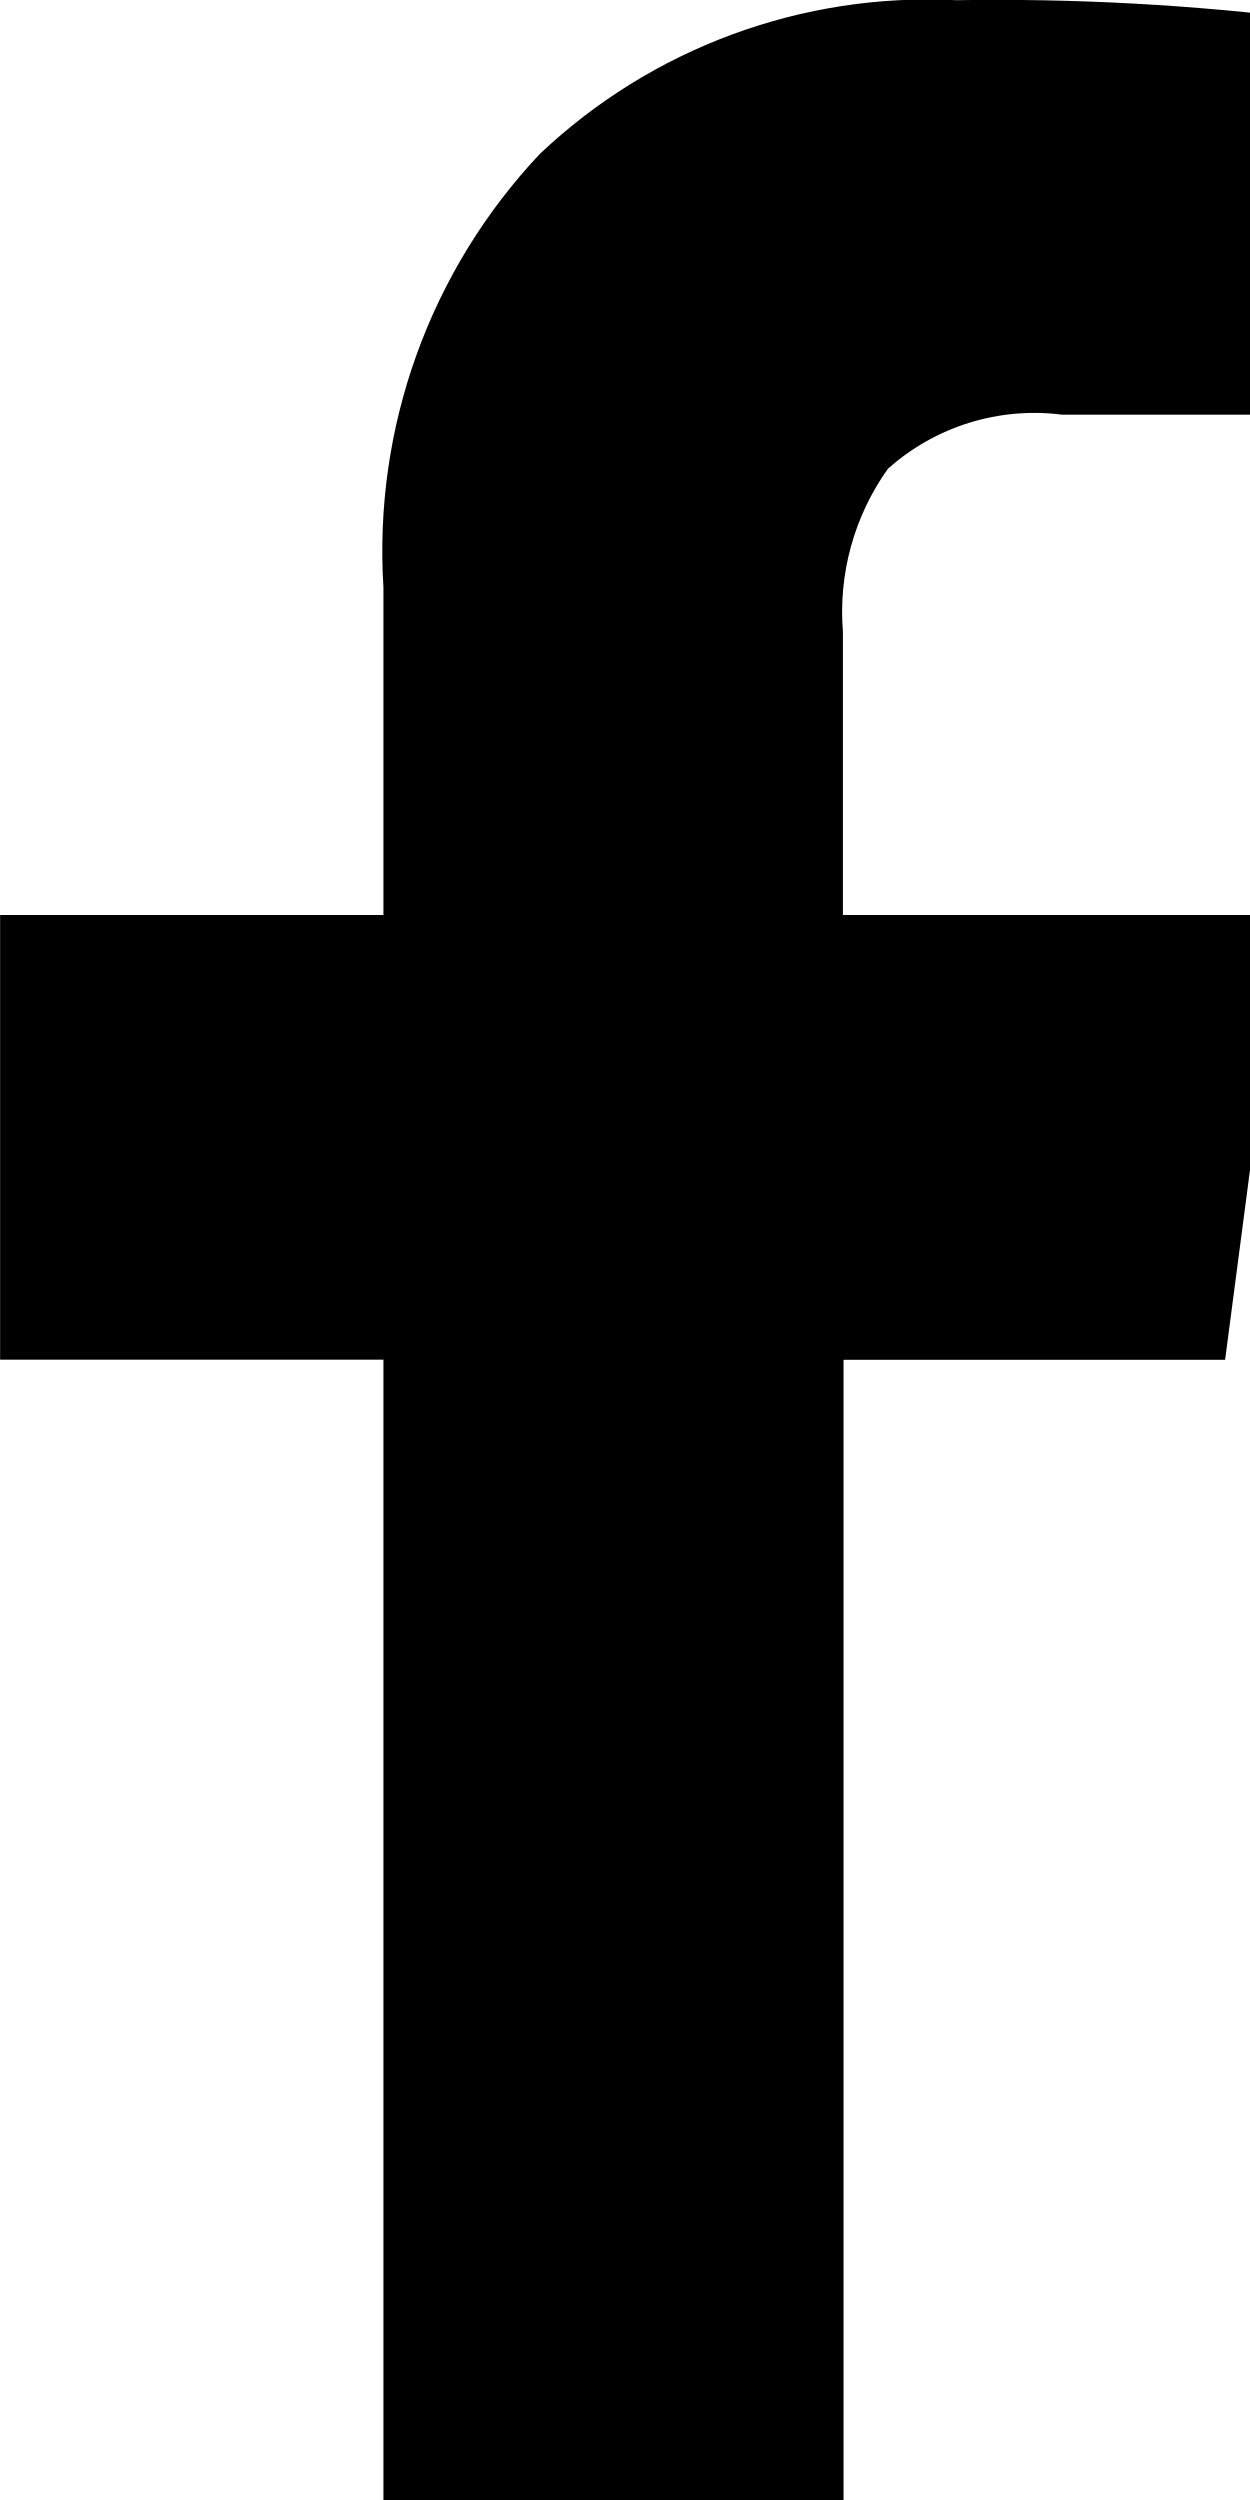
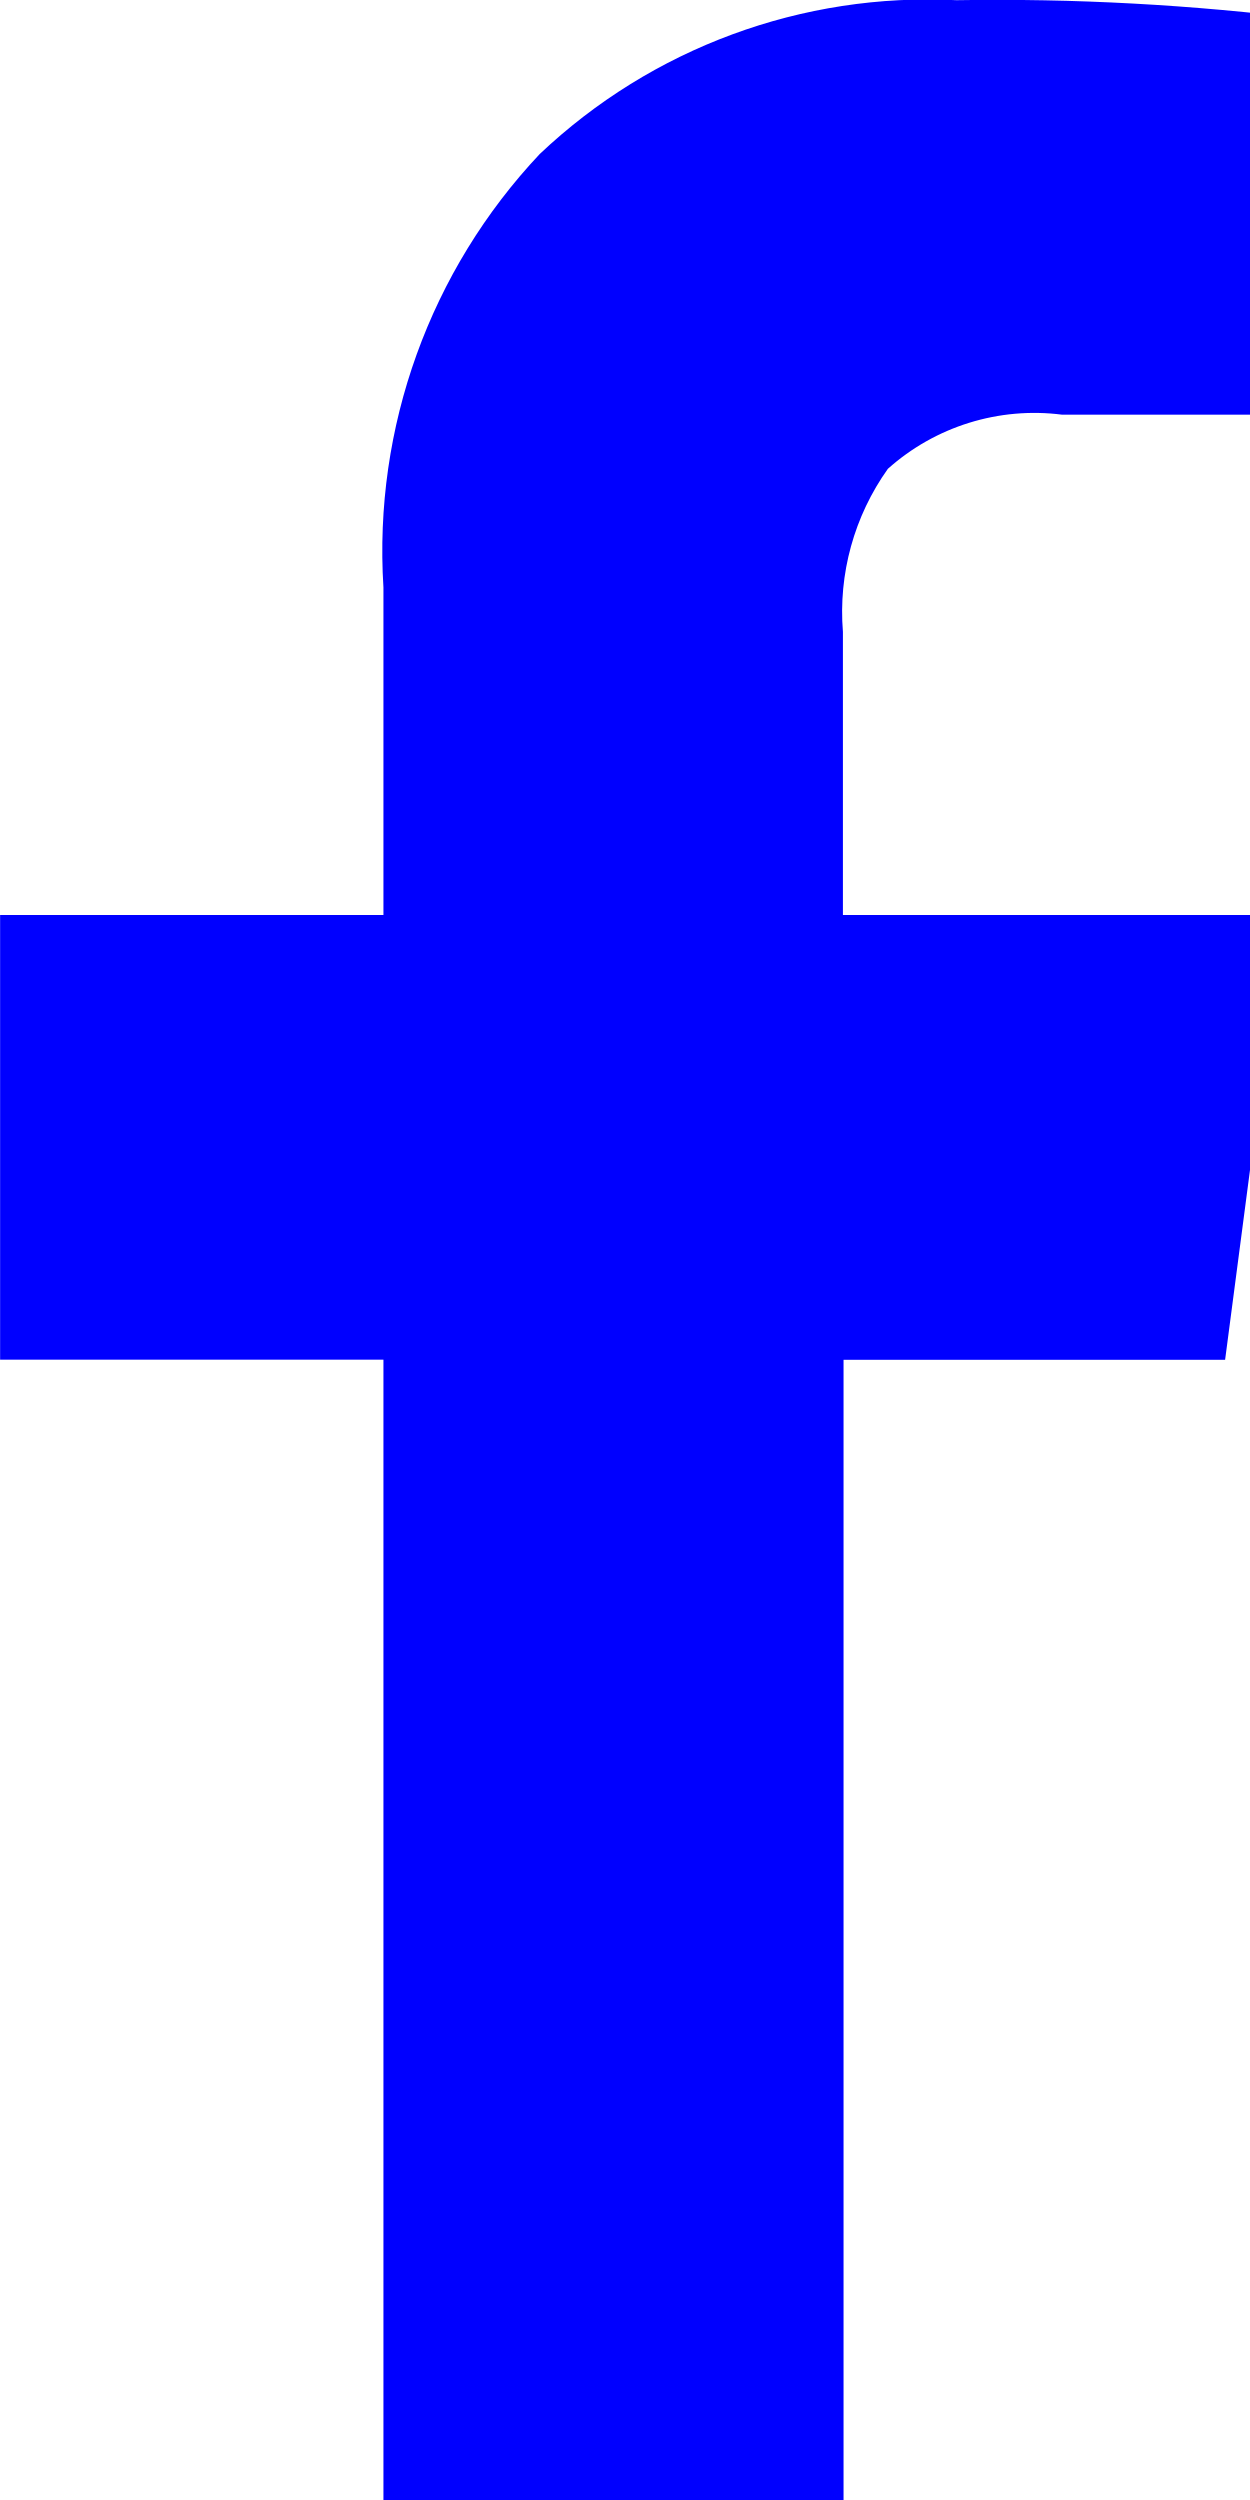
- <svg xmlns="http://www.w3.org/2000/svg" aria-hidden="true" role="img" class="iconify iconify--fontisto" preserveAspectRatio="xMidYMid meet" viewBox="0 0 12 24">
-   <path d="M12.462.173v3.808h-2.265a2.11 2.11 0 0 0-1.675.521l.002-.002a2.368 2.368 0 0 0-.432 1.566v-.008v2.726h4.229l-.56 4.27H8.098V24H3.681V13.053H.001V8.784h3.68V5.639a5.56 5.56 0 0 1 1.502-4.162l-.003.003A5.418 5.418 0 0 1 9.185.002h-.013a24.124 24.124 0 0 1 3.406.185l-.117-.012z" fill="black" />
+ <svg xmlns="http://www.w3.org/2000/svg" aria-hidden="true" role="img" class="iconify iconify--fontisto" width="16" height="32" preserveAspectRatio="xMidYMid meet" viewBox="0 0 12 24">
+   <path d="M12.462.173v3.808h-2.265a2.11 2.11 0 0 0-1.675.521l.002-.002a2.368 2.368 0 0 0-.432 1.566v-.008v2.726h4.229l-.56 4.27H8.098V24H3.681V13.053H.001V8.784h3.68V5.639a5.56 5.56 0 0 1 1.502-4.162l-.003.003A5.418 5.418 0 0 1 9.185.002h-.013a24.124 24.124 0 0 1 3.406.185l-.117-.012z" fill="blue" />
</svg>
